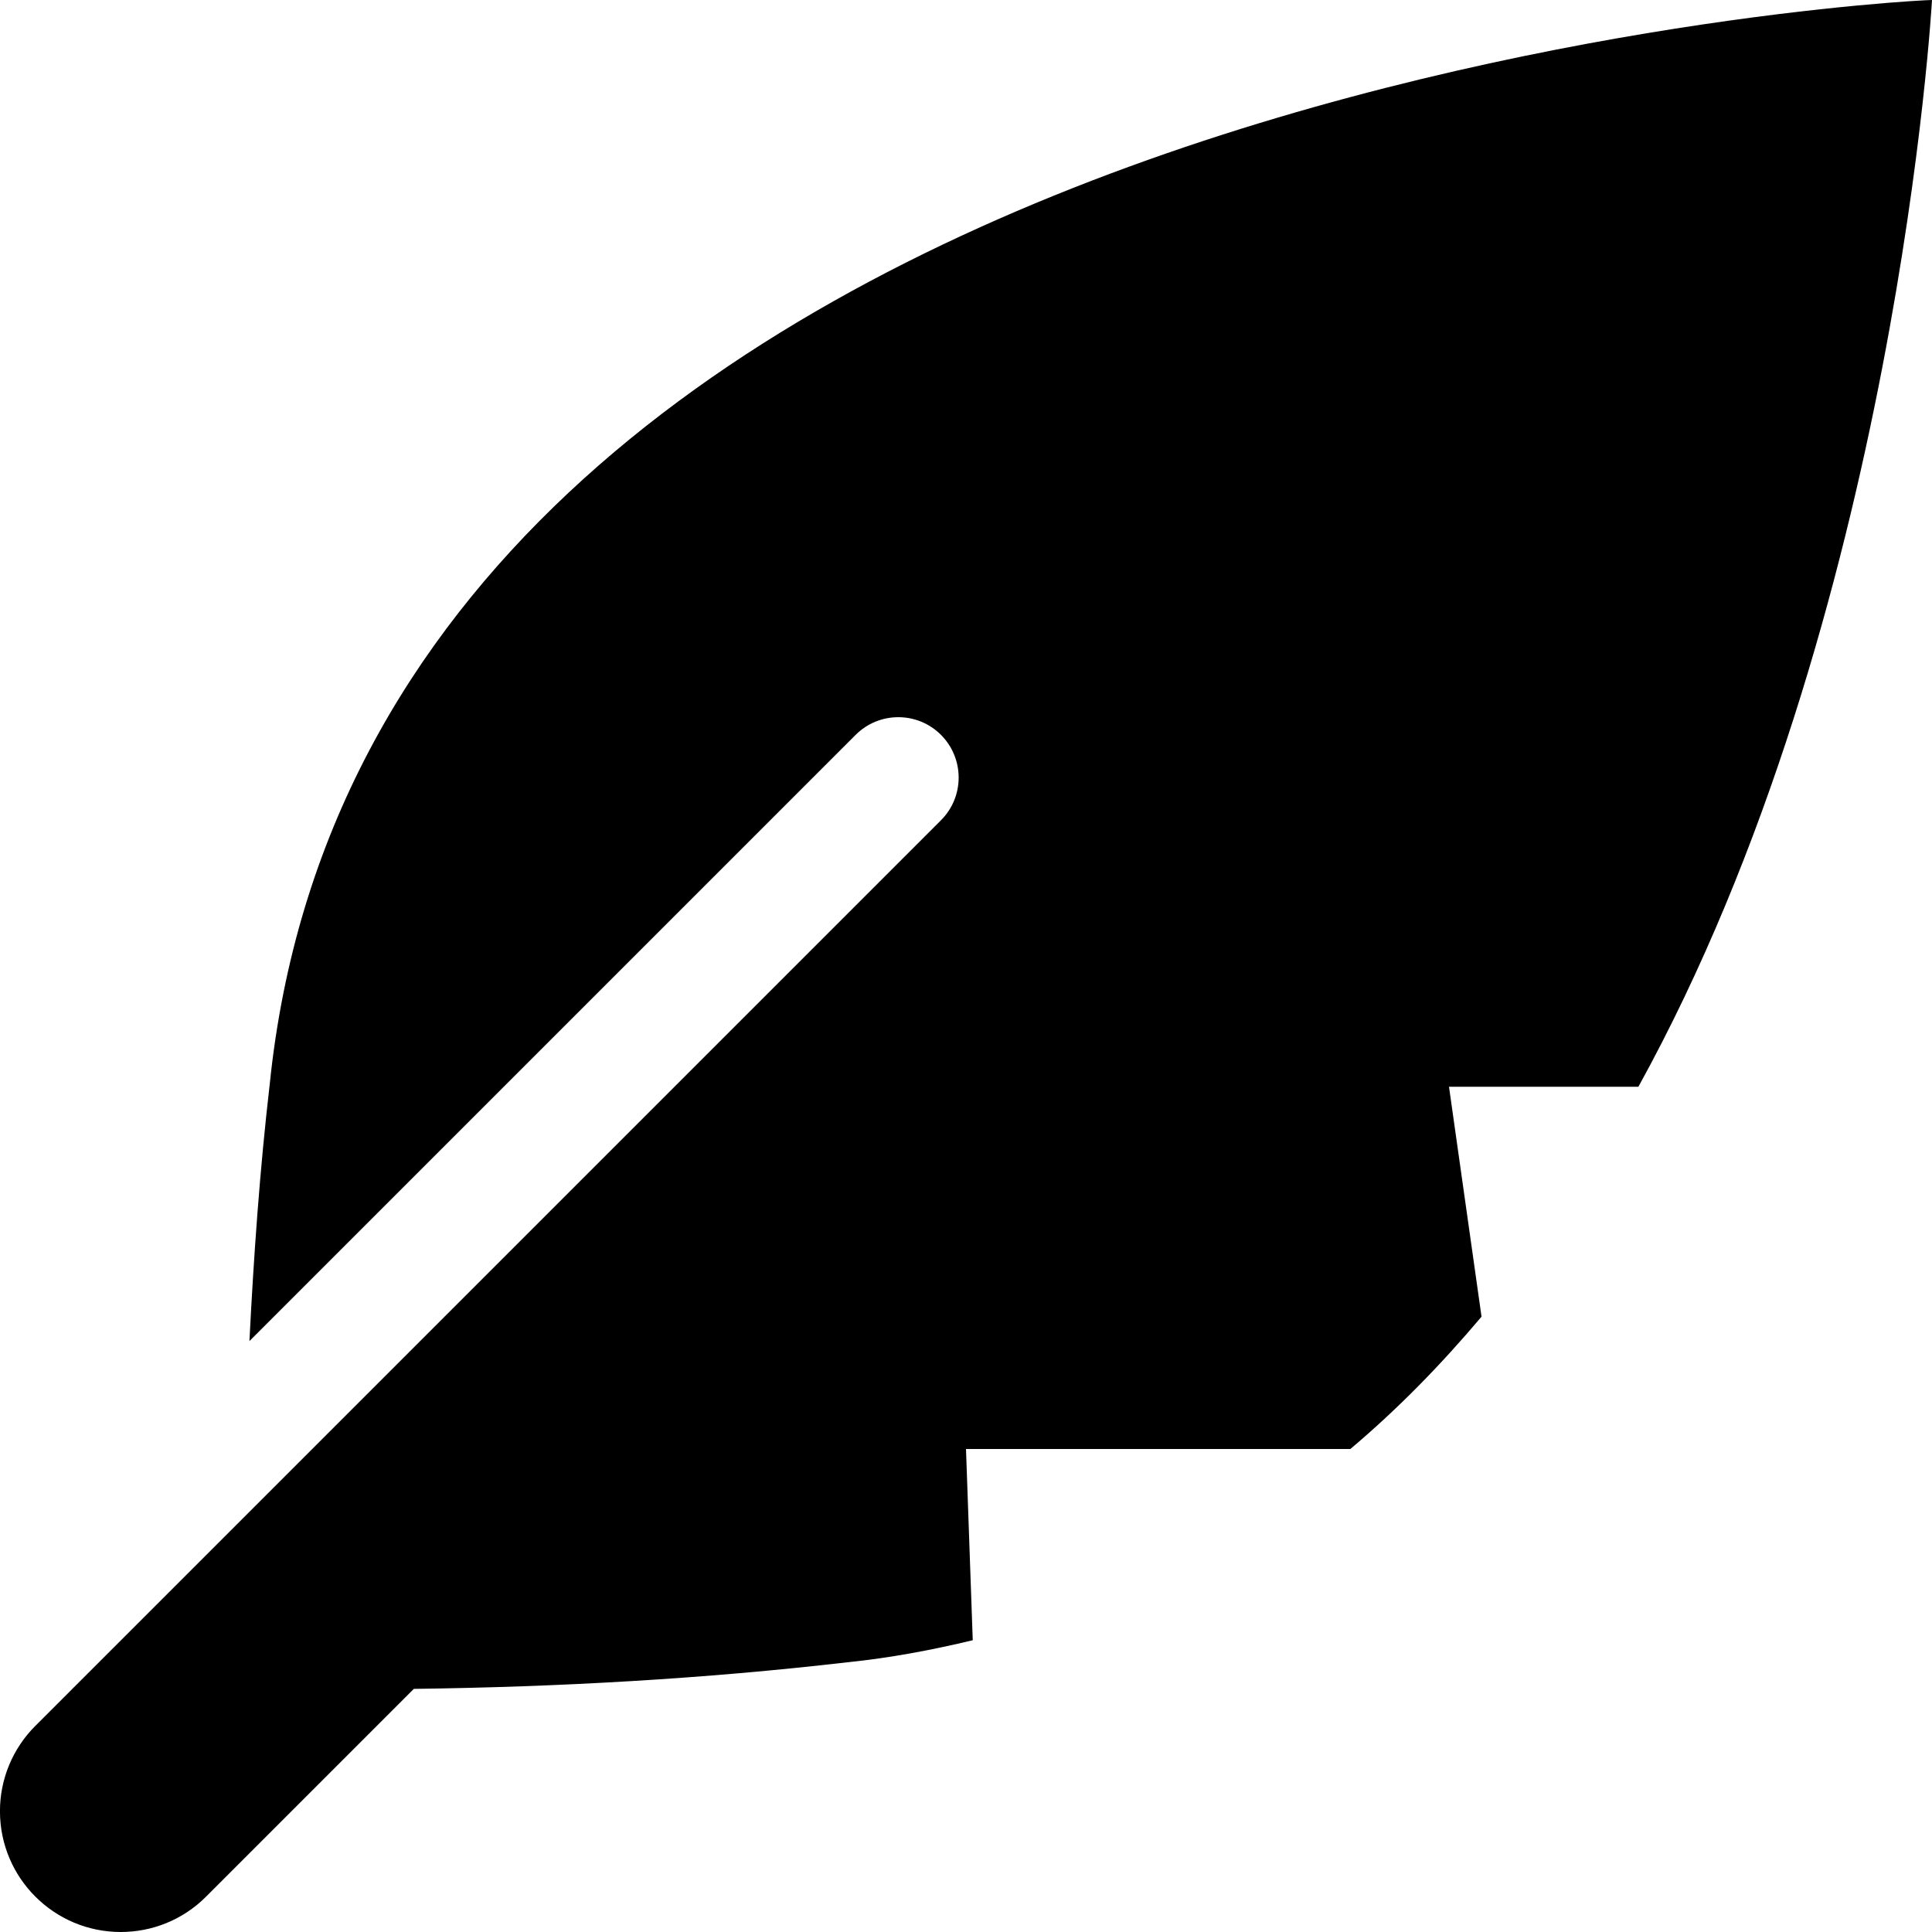
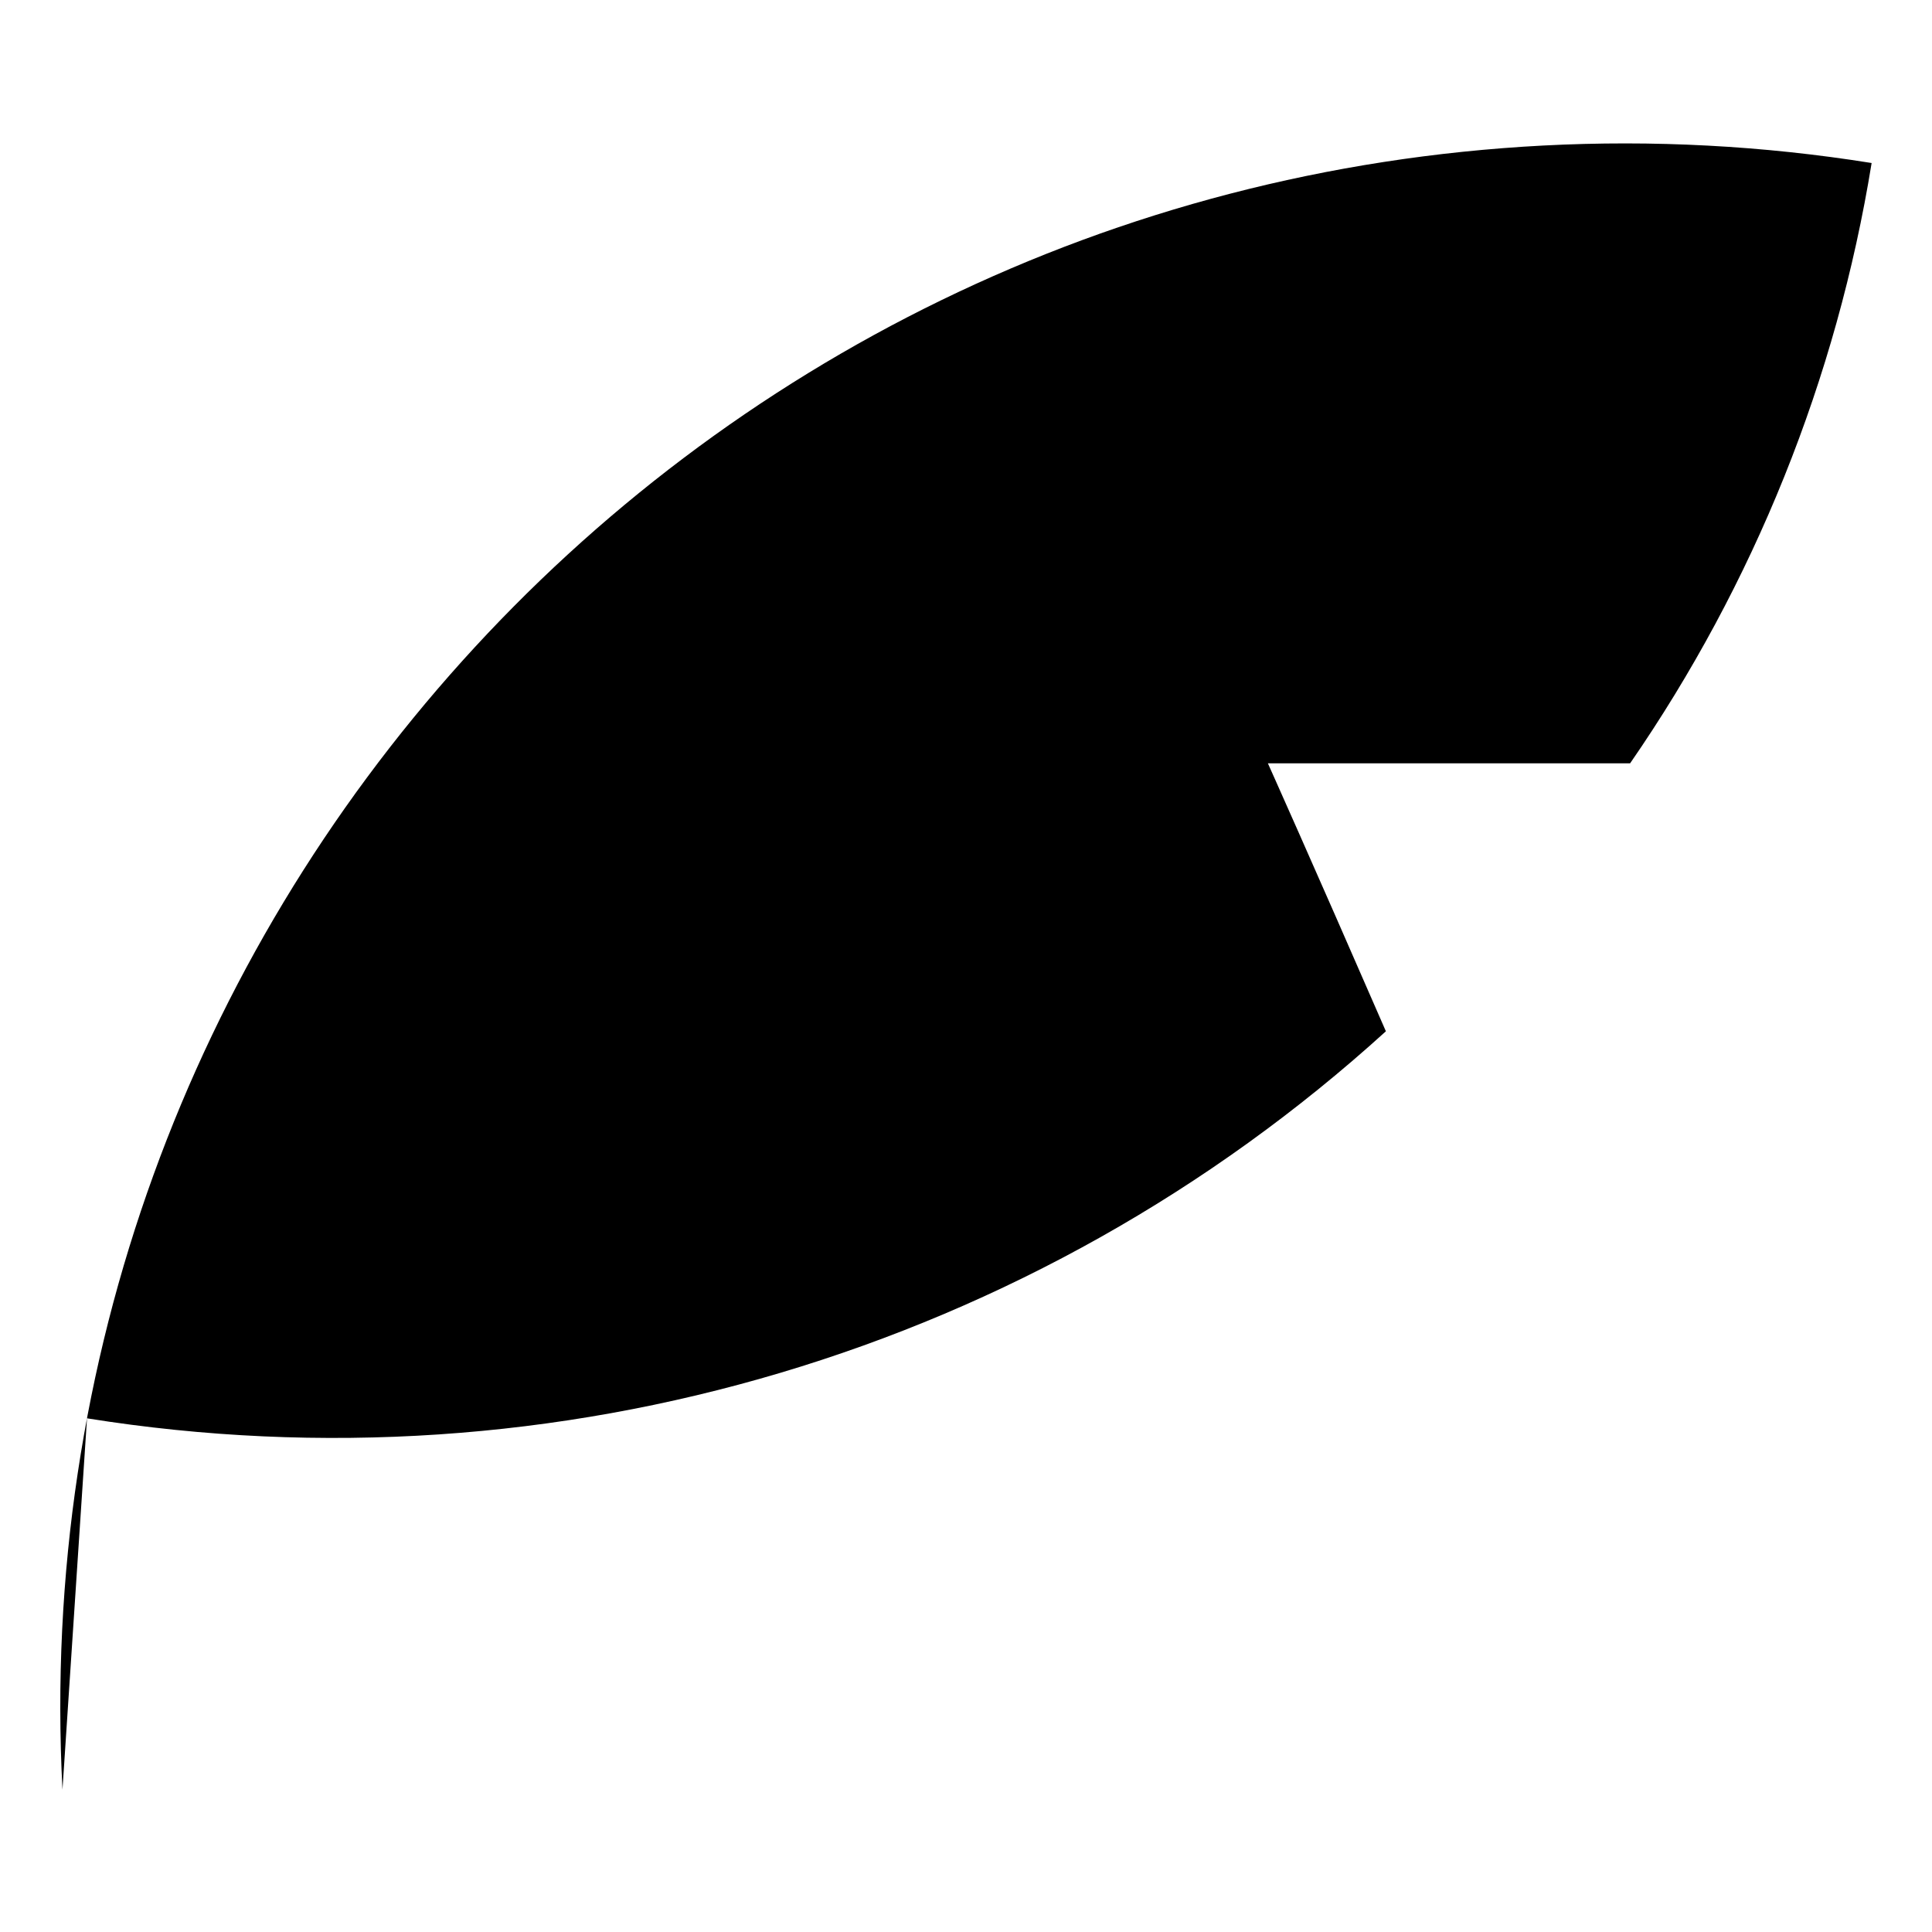
- <svg xmlns="http://www.w3.org/2000/svg" viewBox="0 0 512 512">
-   <path d="M512 0C504.81.01 98.51 22.01 71.47 287.42c-2.62 22.6-4.22 45.28-5.37 67.98l160.65-160.65c6.25-6.25 16.38-6.25 22.62 0s6.25 16.38 0 22.62l-240 240a31.9 31.9 0 0 0-9.38 22.67C.02 497.68 14.33 512 32 512c8.19 0 16.38-3.12 22.62-9.38l55.05-55.05c38.4-.5 76.76-2.63 114.91-7.05 11.58-1.18 22.54-3.29 33.21-5.84L256 384h101.86c12.61-10.63 24.12-22.45 34.76-35.07L384 288h50.19C502.8 163.6 512 .1 512 0z" />
+ <svg xmlns="http://www.w3.org/2000/svg" version="1.1" id="Calque_1" x="0px" y="0px" viewBox="0 0 24 24" style="enable-background:new 0 0 24 24;" xml:space="preserve">
+   <path class="ql-stroke" d="M0.776,22.232C0.215,11.513,8.45,2.369,19.169,1.808c1.364-0.071,2.732,0.001,4.081,0.217  c-0.434,2.677-1.459,5.225-3,7.457h-4.5c0,0,0.539,1.2,1.466,3.329c-4.369,3.97-10.306,5.74-16.135,4.808" />
+   <path class="ql-stroke" d="M18.35,5.402c-3.99-0.57-10.953,3.176-16.775,11.93" />
+   <path class="ql-stroke" d="M3.776,22.232c5.213,0,10.427,0,15.64,0" />
</svg>
